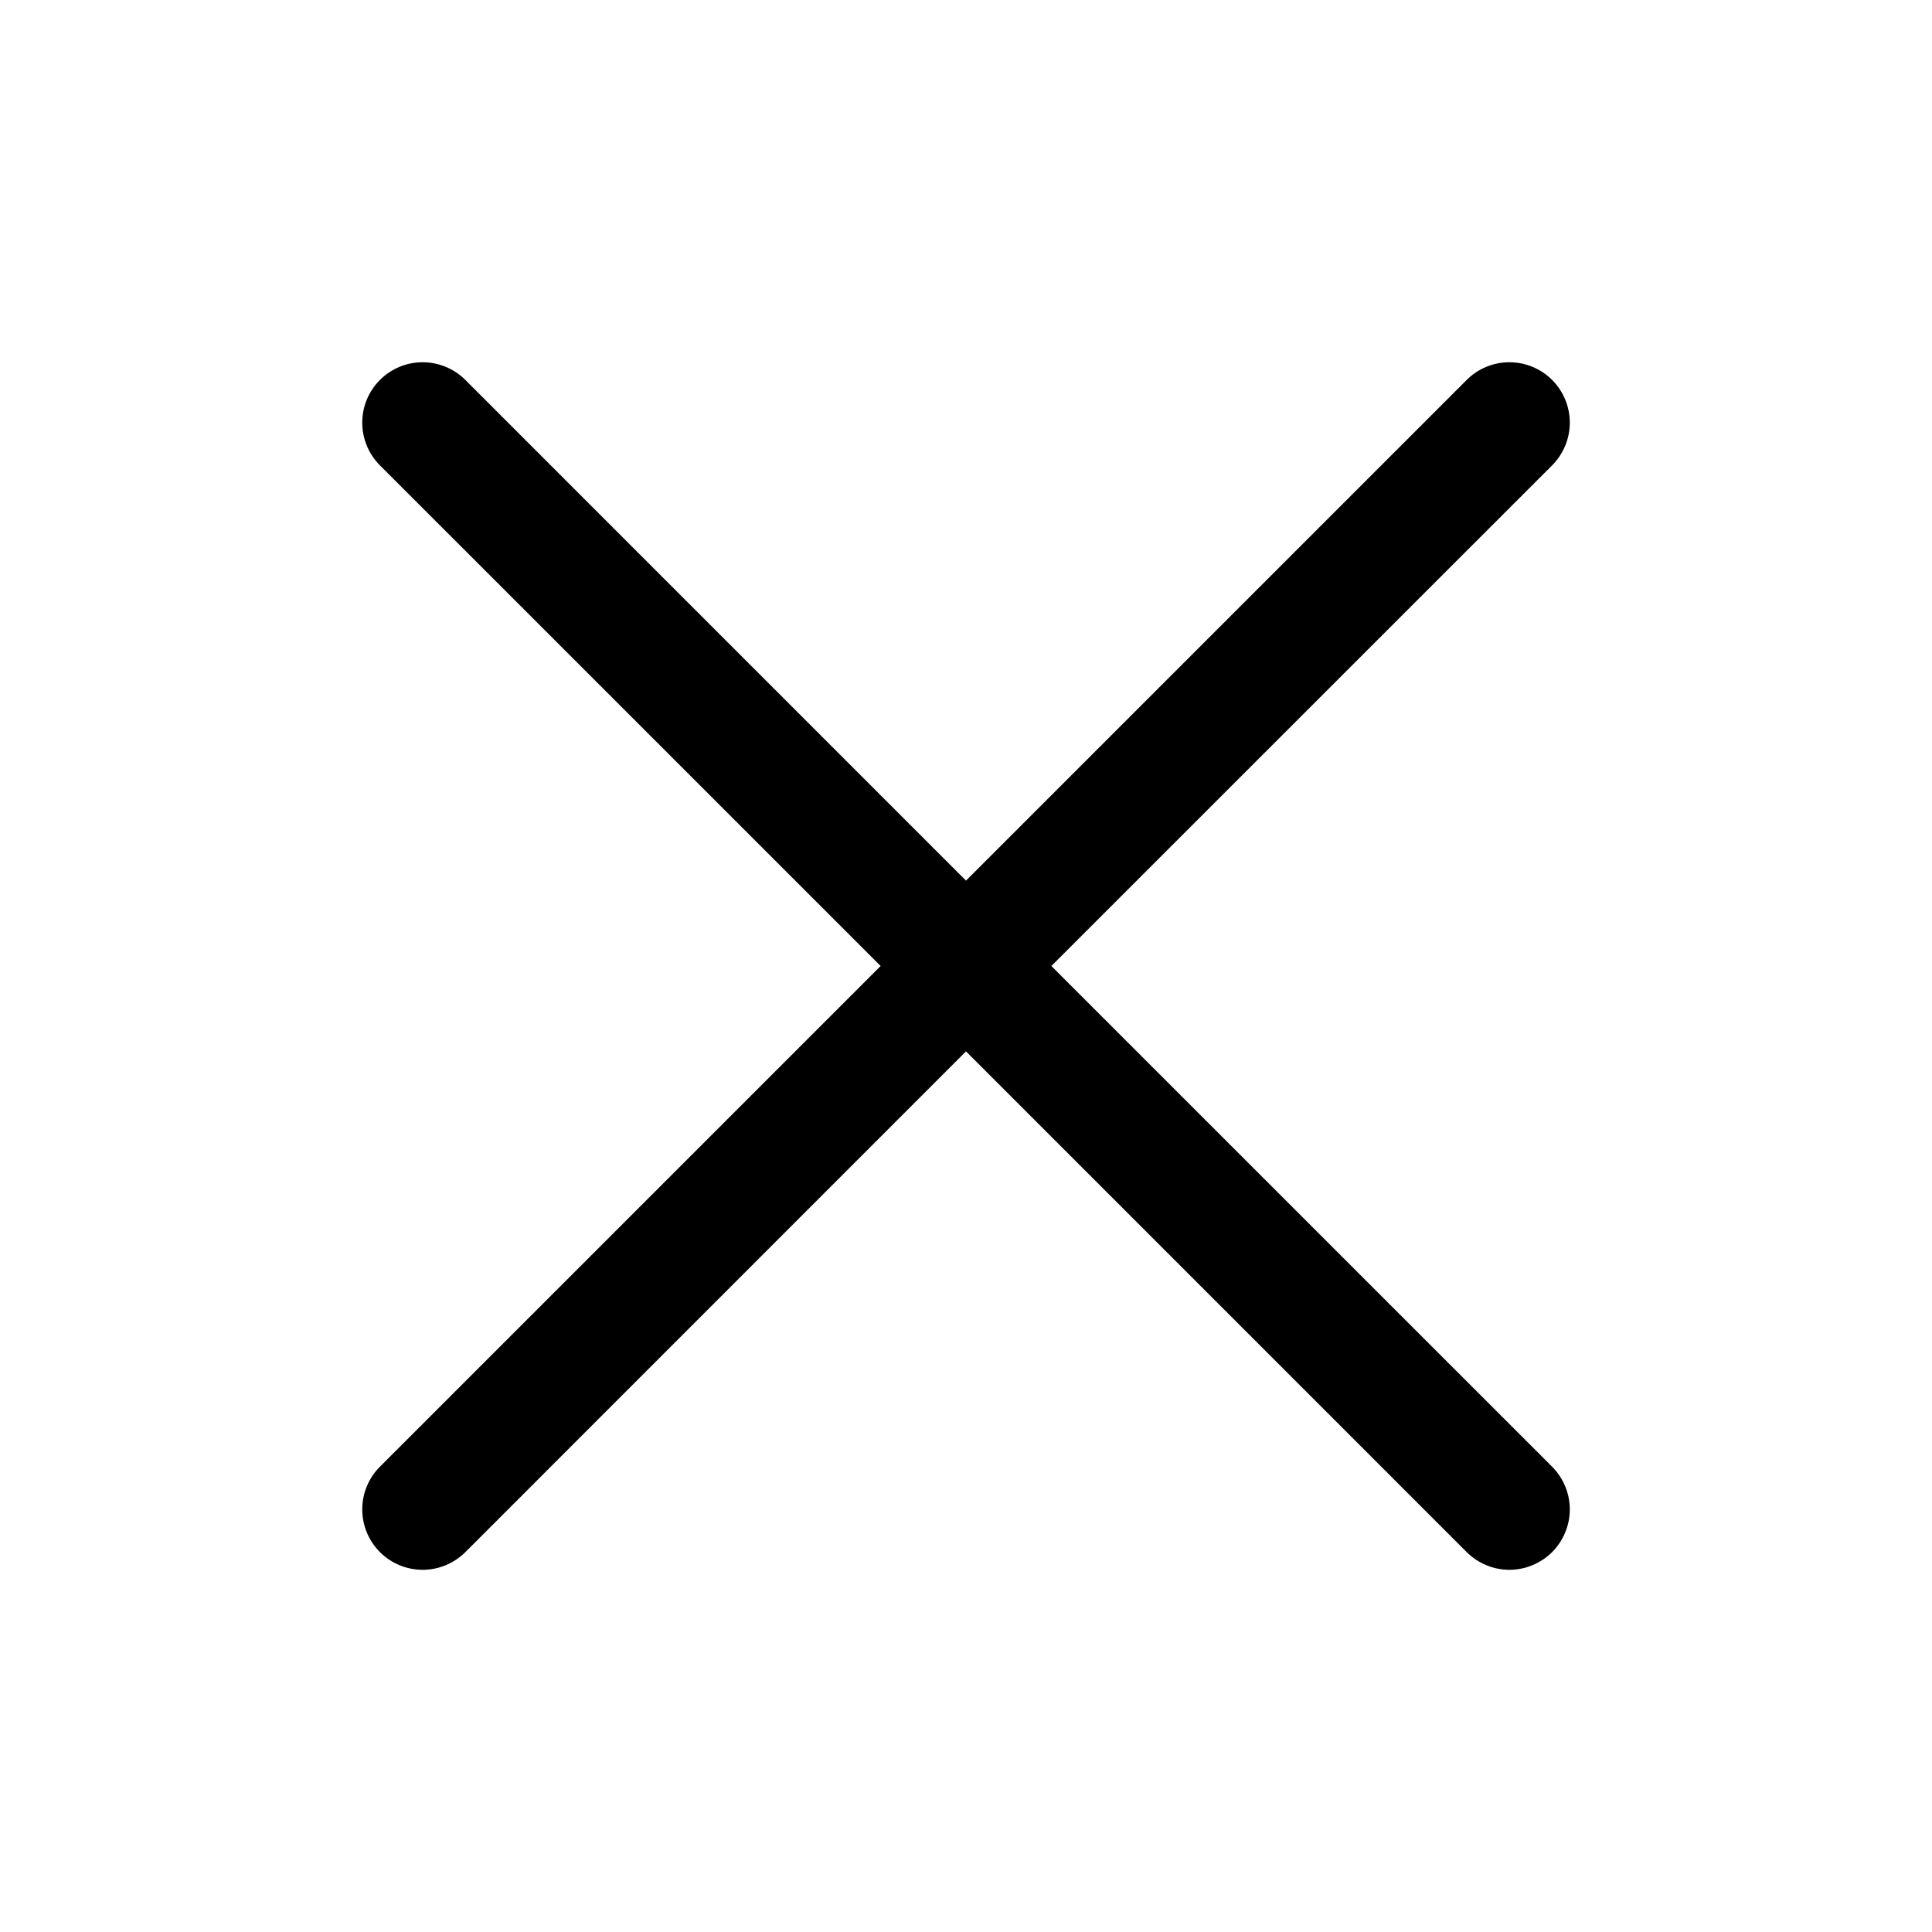
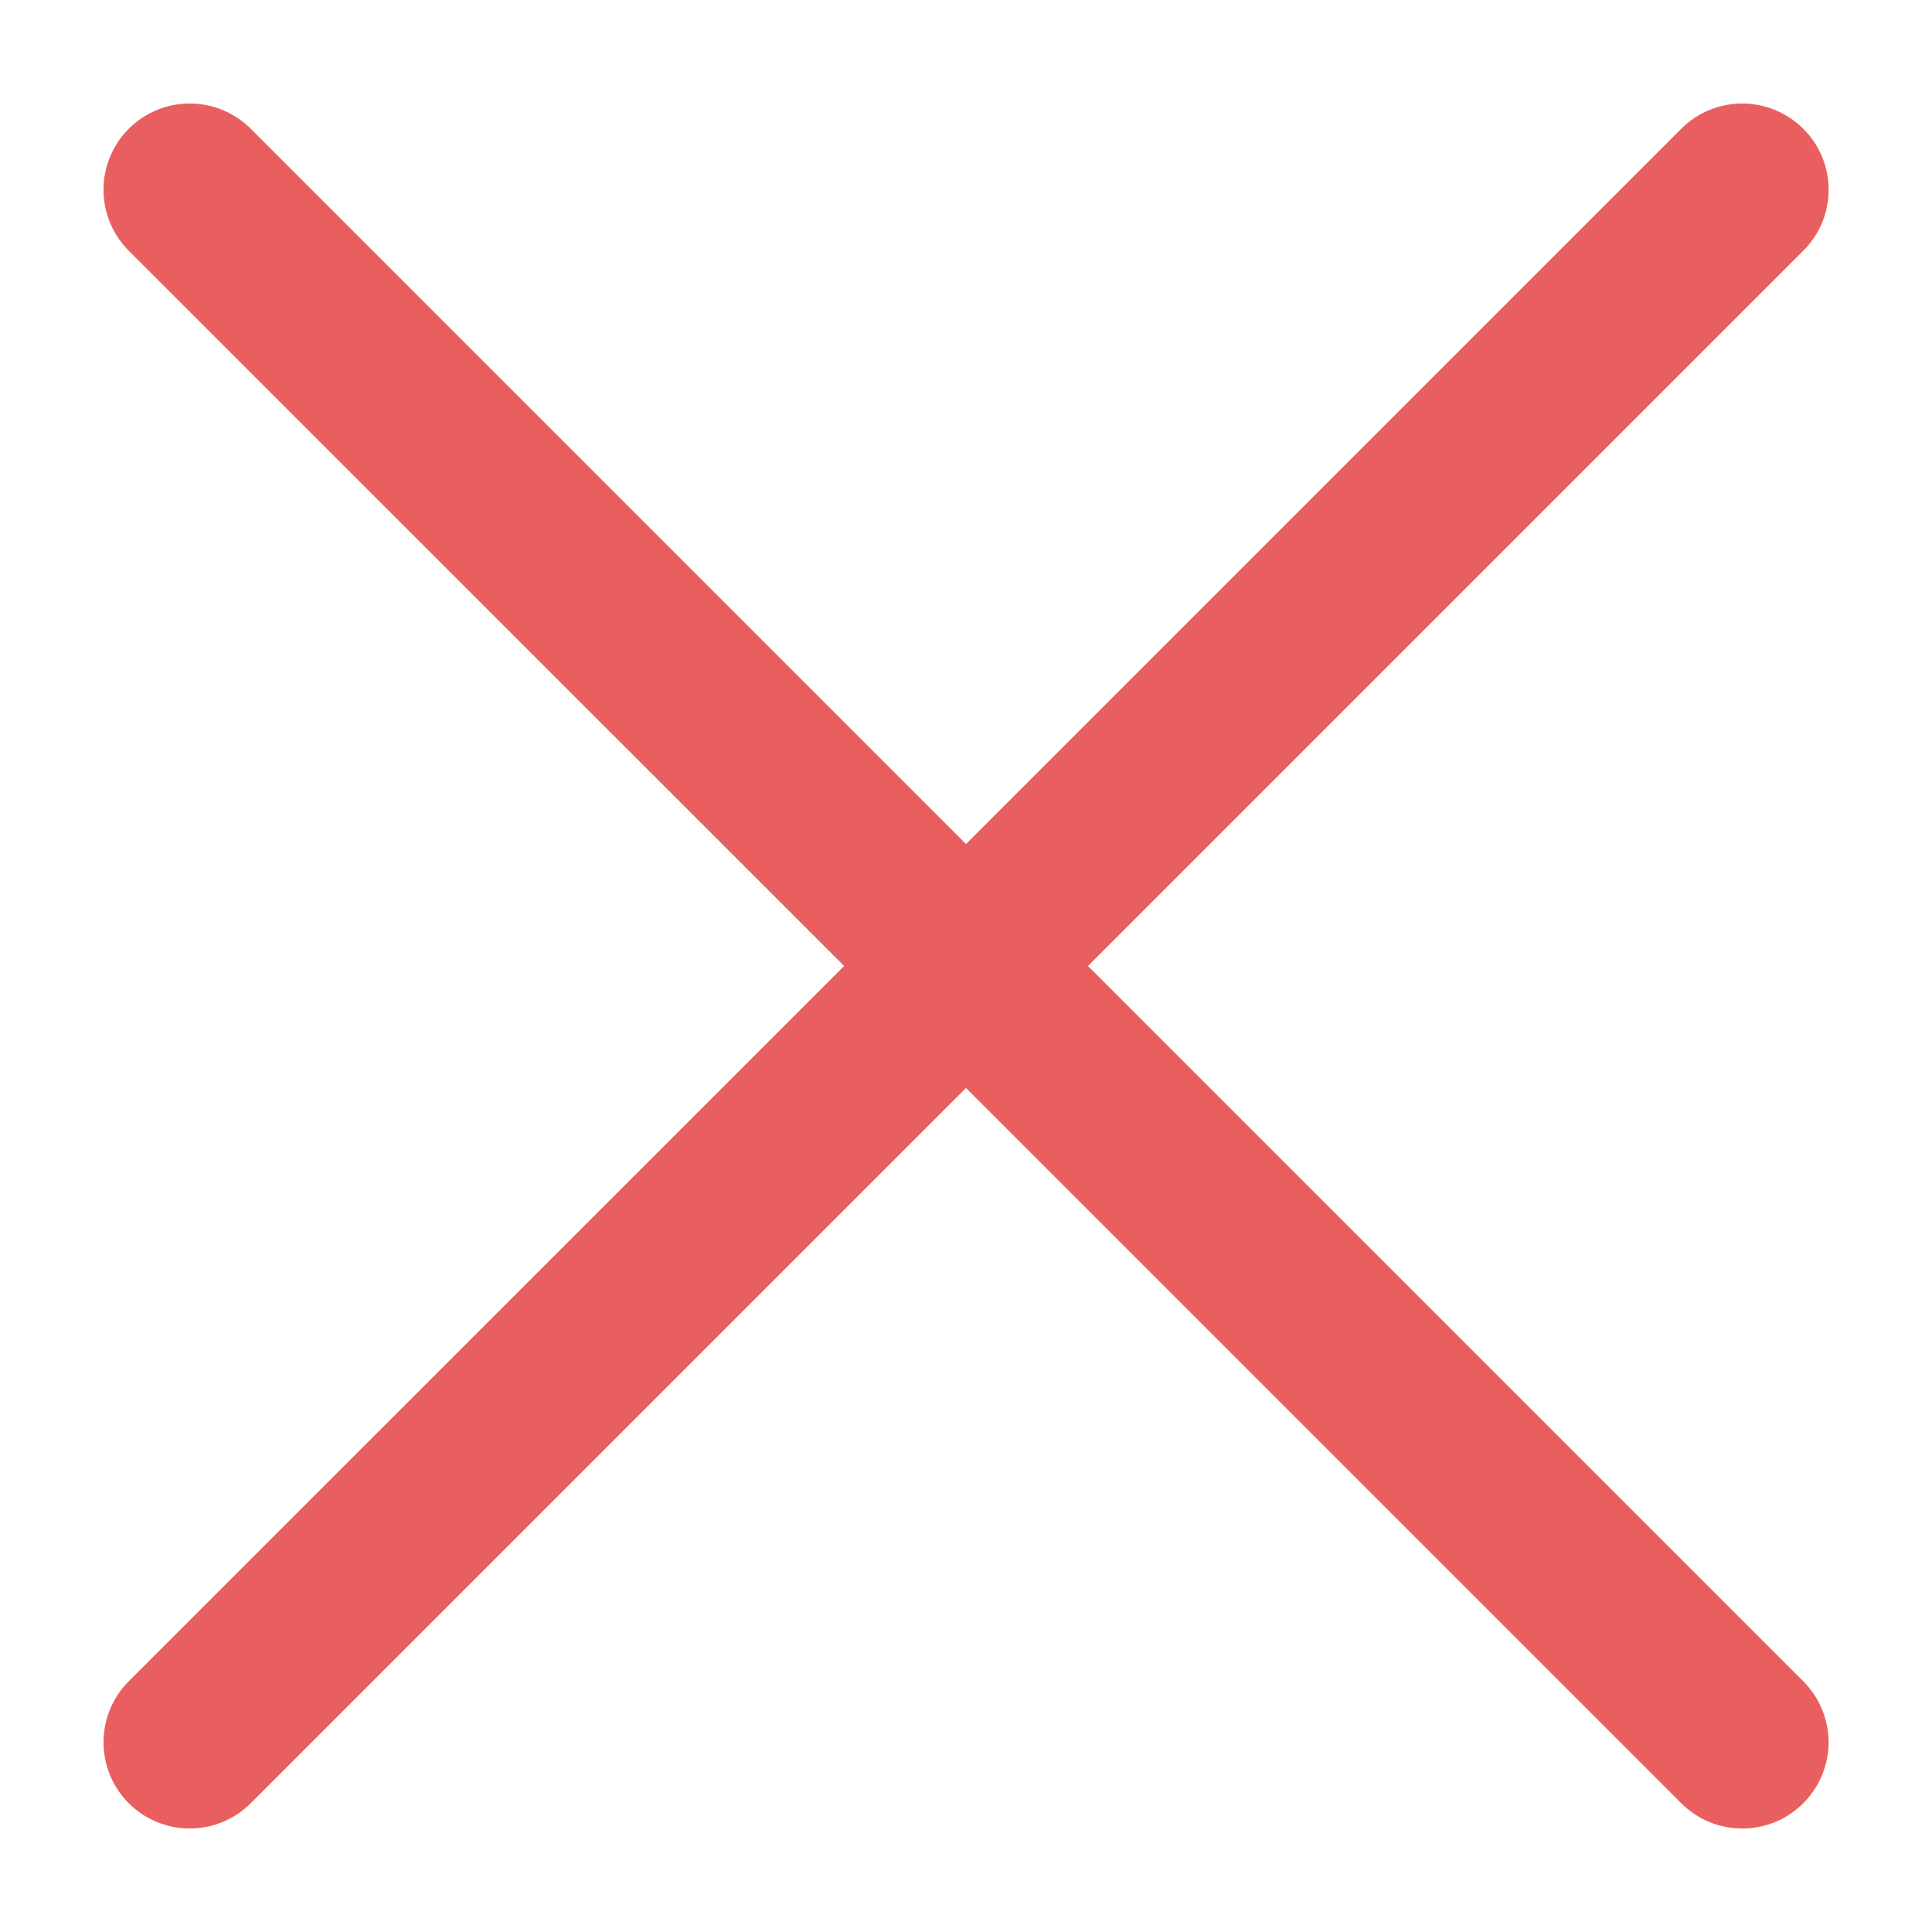
- <svg xmlns="http://www.w3.org/2000/svg" width="32" height="32" viewBox="0 0 32 32" fill="none">
-   <path d="M25.708 24.293C25.8 24.386 25.874 24.496 25.924 24.617C25.975 24.739 26.001 24.869 26.001 25C26.001 25.131 25.975 25.262 25.924 25.383C25.874 25.504 25.8 25.615 25.708 25.708C25.615 25.8 25.504 25.874 25.383 25.924C25.262 25.975 25.131 26.001 25 26.001C24.869 26.001 24.739 25.975 24.617 25.924C24.496 25.874 24.386 25.8 24.293 25.708L16 17.414L7.708 25.708C7.52 25.895 7.265 26.001 7 26.001C6.735 26.001 6.48 25.895 6.293 25.708C6.105 25.52 6 25.265 6 25C6 24.735 6.105 24.48 6.293 24.293L14.586 16L6.293 7.708C6.105 7.52 6 7.265 6 7C6 6.735 6.105 6.48 6.293 6.293C6.48 6.105 6.735 6 7 6C7.265 6 7.52 6.105 7.708 6.293L16 14.586L24.293 6.293C24.48 6.105 24.735 6 25 6C25.265 6 25.52 6.105 25.708 6.293C25.895 6.48 26.001 6.735 26.001 7C26.001 7.265 25.895 7.52 25.708 7.708L17.414 16L25.708 24.293Z" fill="black" />
+ <svg xmlns="http://www.w3.org/2000/svg" width="14" height="14" viewBox="0 0 14 14" fill="none">
+   <path d="M13.067 12.183C13.125 12.241 13.171 12.31 13.203 12.386C13.234 12.461 13.251 12.543 13.251 12.625C13.251 12.707 13.234 12.788 13.203 12.864C13.171 12.94 13.125 13.009 13.067 13.067C13.009 13.125 12.94 13.171 12.864 13.203C12.789 13.234 12.707 13.25 12.625 13.25C12.543 13.25 12.462 13.234 12.386 13.203C12.31 13.171 12.241 13.125 12.183 13.067L7 7.884L1.817 13.067C1.7 13.184 1.541 13.25 1.375 13.25C1.209 13.25 1.05 13.184 0.933 13.067C0.816 12.95 0.75 12.791 0.75 12.625C0.75 12.459 0.816 12.3 0.933 12.183L6.117 7L0.933 1.817C0.816 1.7 0.75 1.541 0.75 1.375C0.75 1.209 0.816 1.05 0.933 0.933C1.05 0.816 1.209 0.75 1.375 0.75C1.541 0.75 1.7 0.816 1.817 0.933L7 6.116L12.183 0.933C12.3 0.816 12.459 0.75 12.625 0.75C12.791 0.75 12.95 0.816 13.067 0.933C13.185 1.05 13.251 1.209 13.251 1.375C13.251 1.541 13.185 1.7 13.067 1.817L7.884 7L13.067 12.183Z" fill="#E95F5F" />
</svg>
